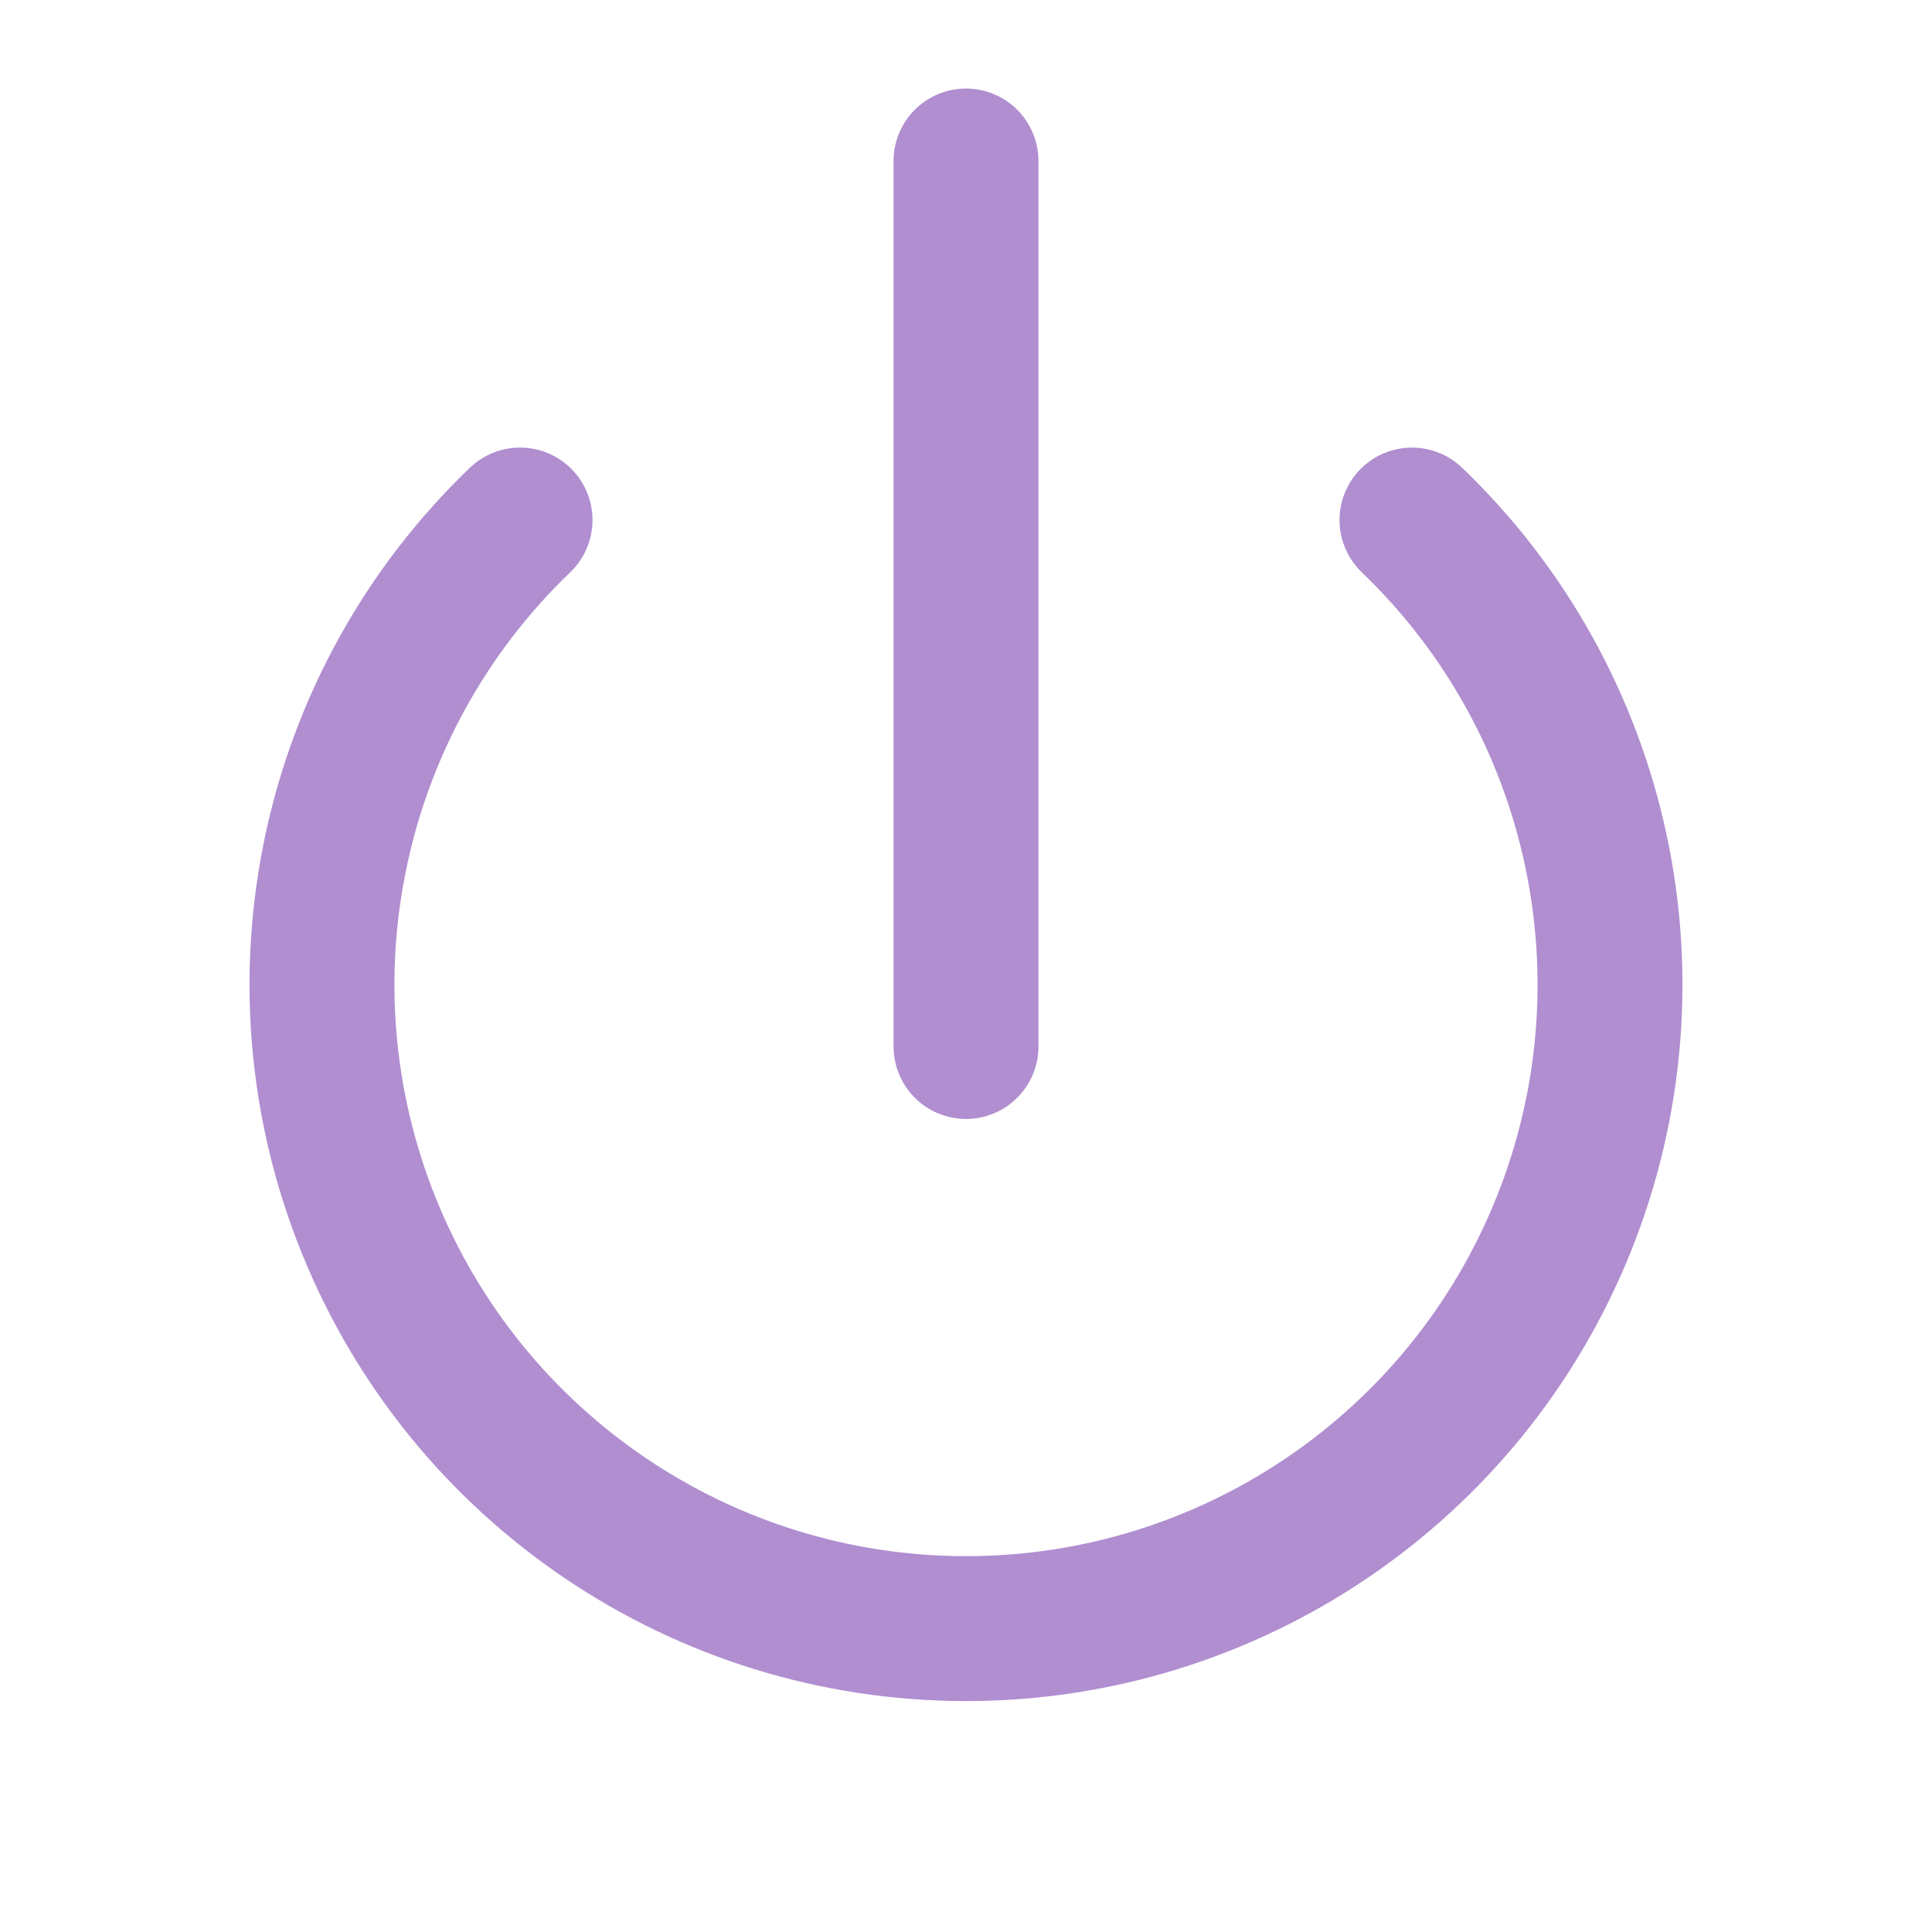
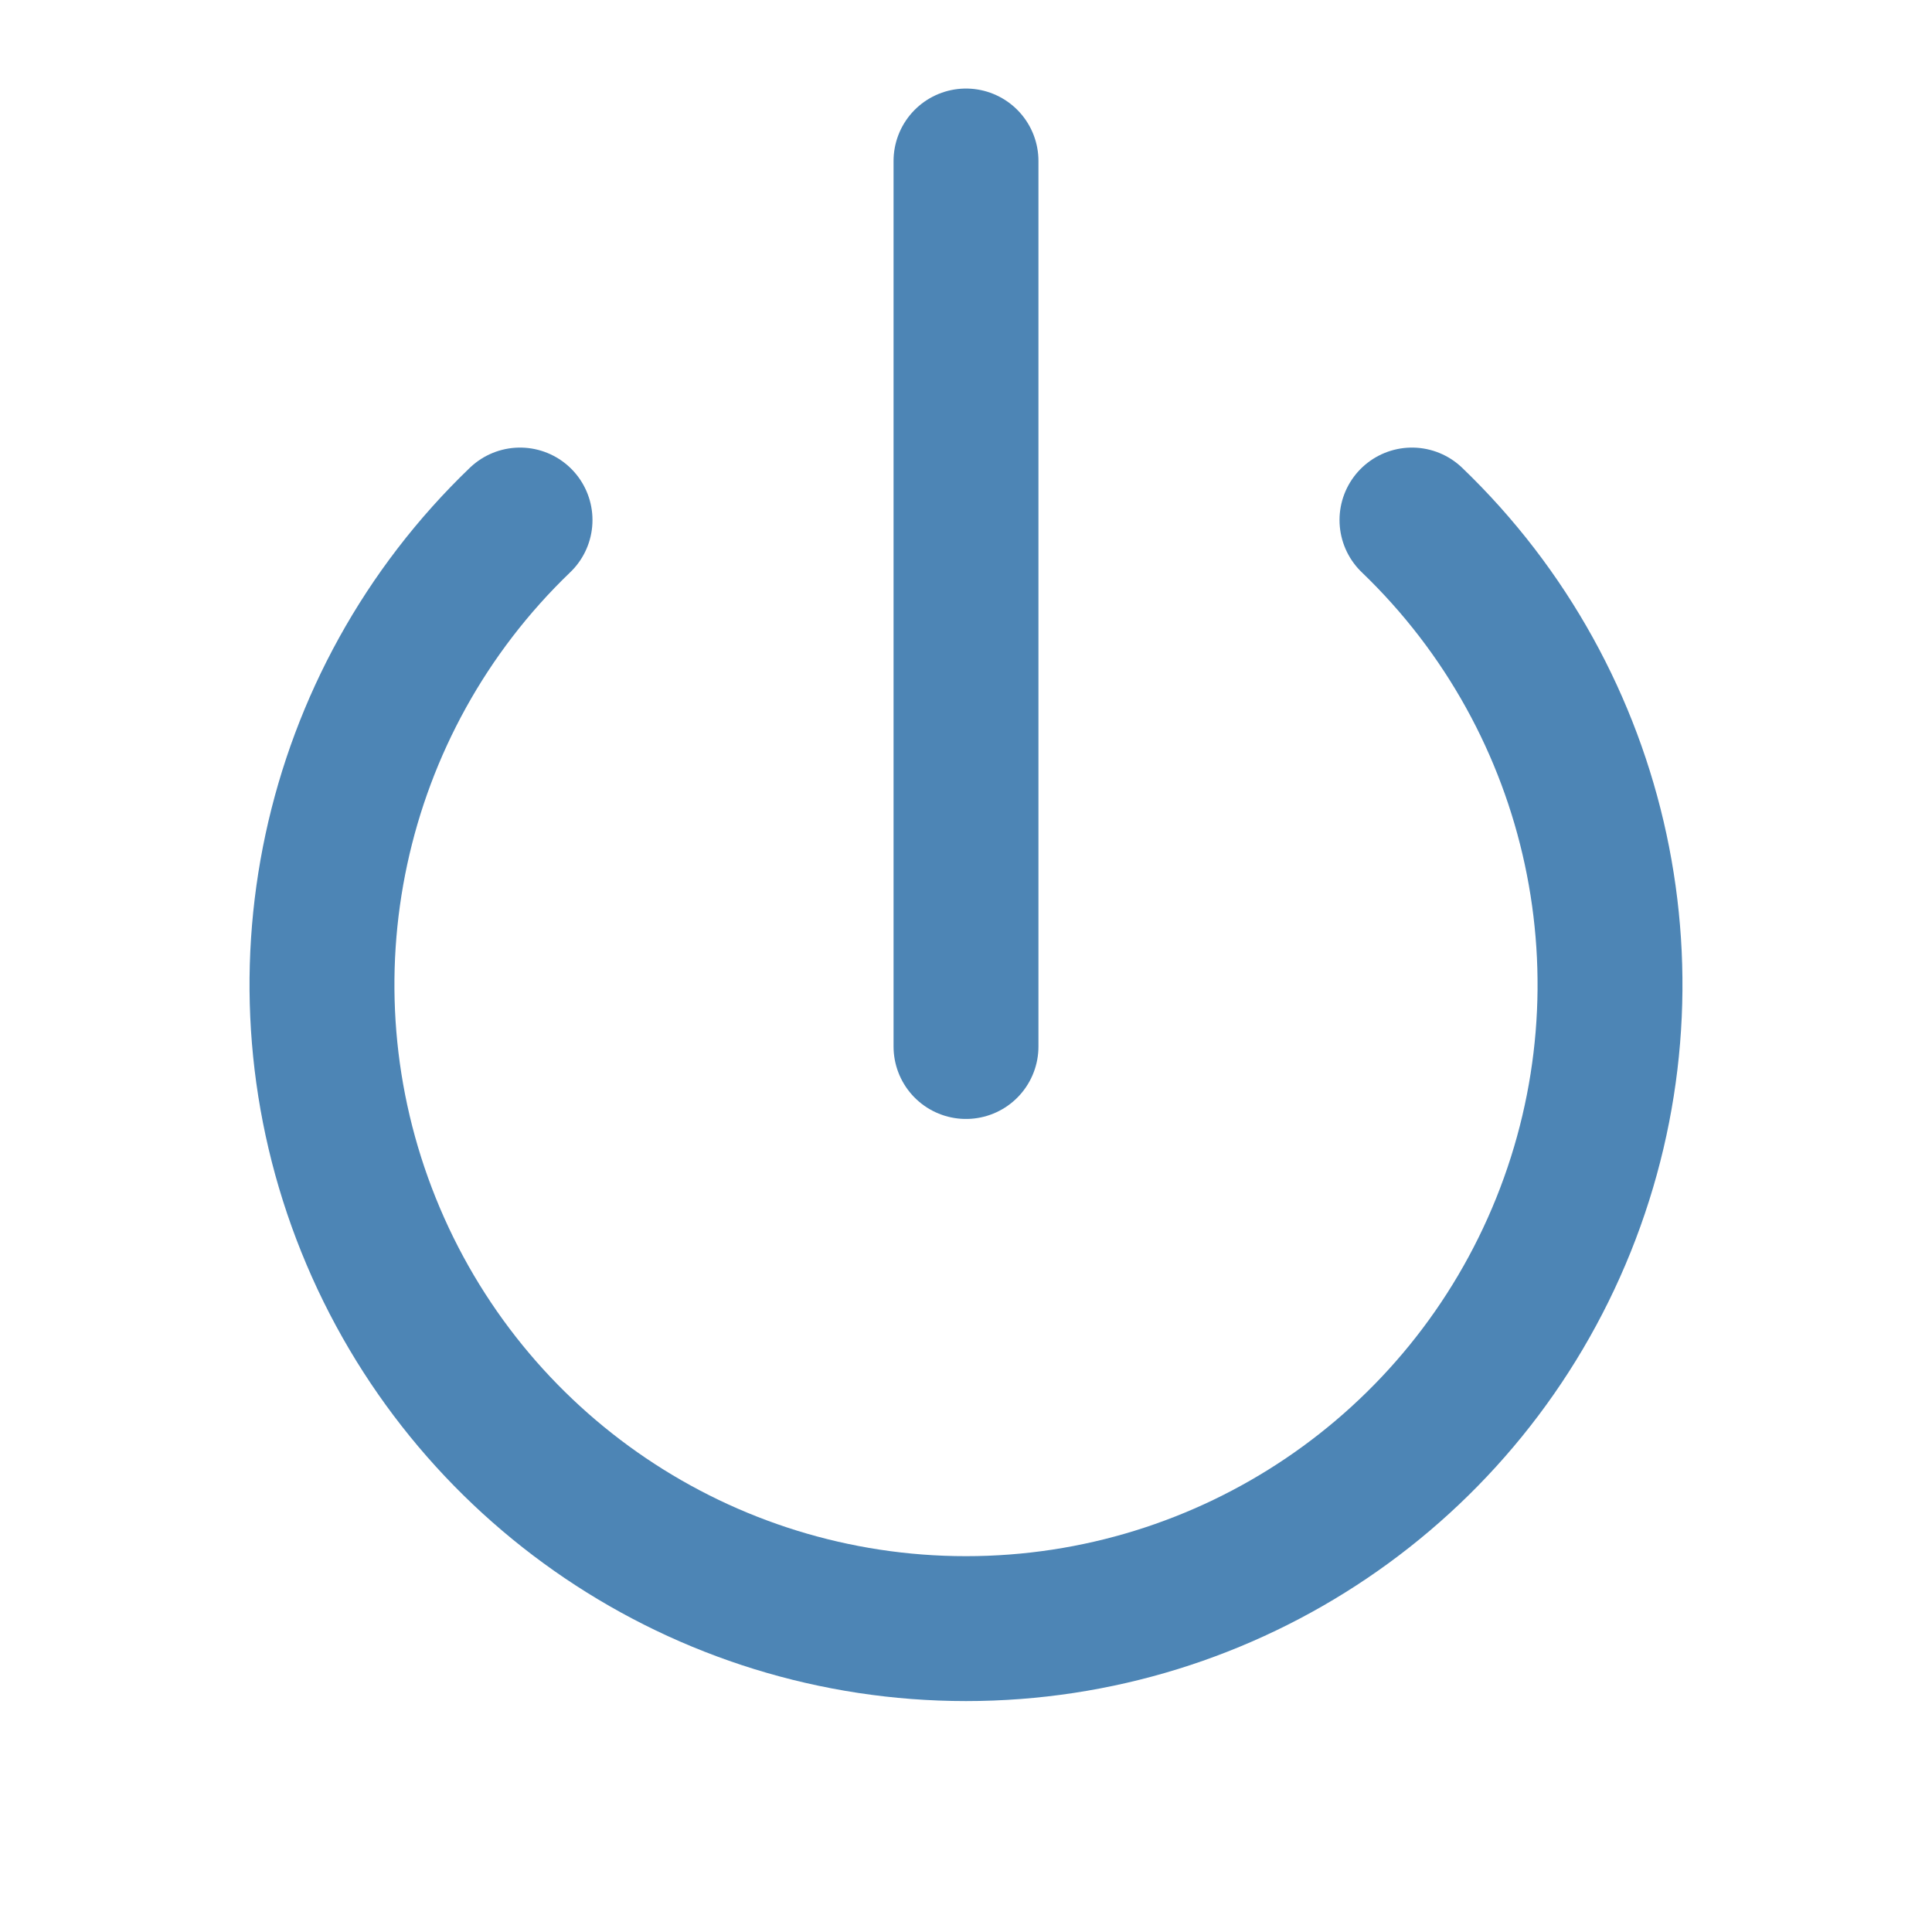
- <svg xmlns="http://www.w3.org/2000/svg" viewBox="0 0 24 24" fill="none" stroke="#B08ED0" stroke-width="1.8" stroke-linecap="round" stroke-linejoin="round">
+ <svg xmlns="http://www.w3.org/2000/svg" viewBox="0 0 24 24" fill="none" stroke="#4D85B5" stroke-width="1.8" stroke-linecap="round" stroke-linejoin="round">
  <path d="M6.46 6.46a8 8 0 1 0 11.08 0" />
  <line x1="12" y1="2" x2="12" y2="13" />
</svg>
